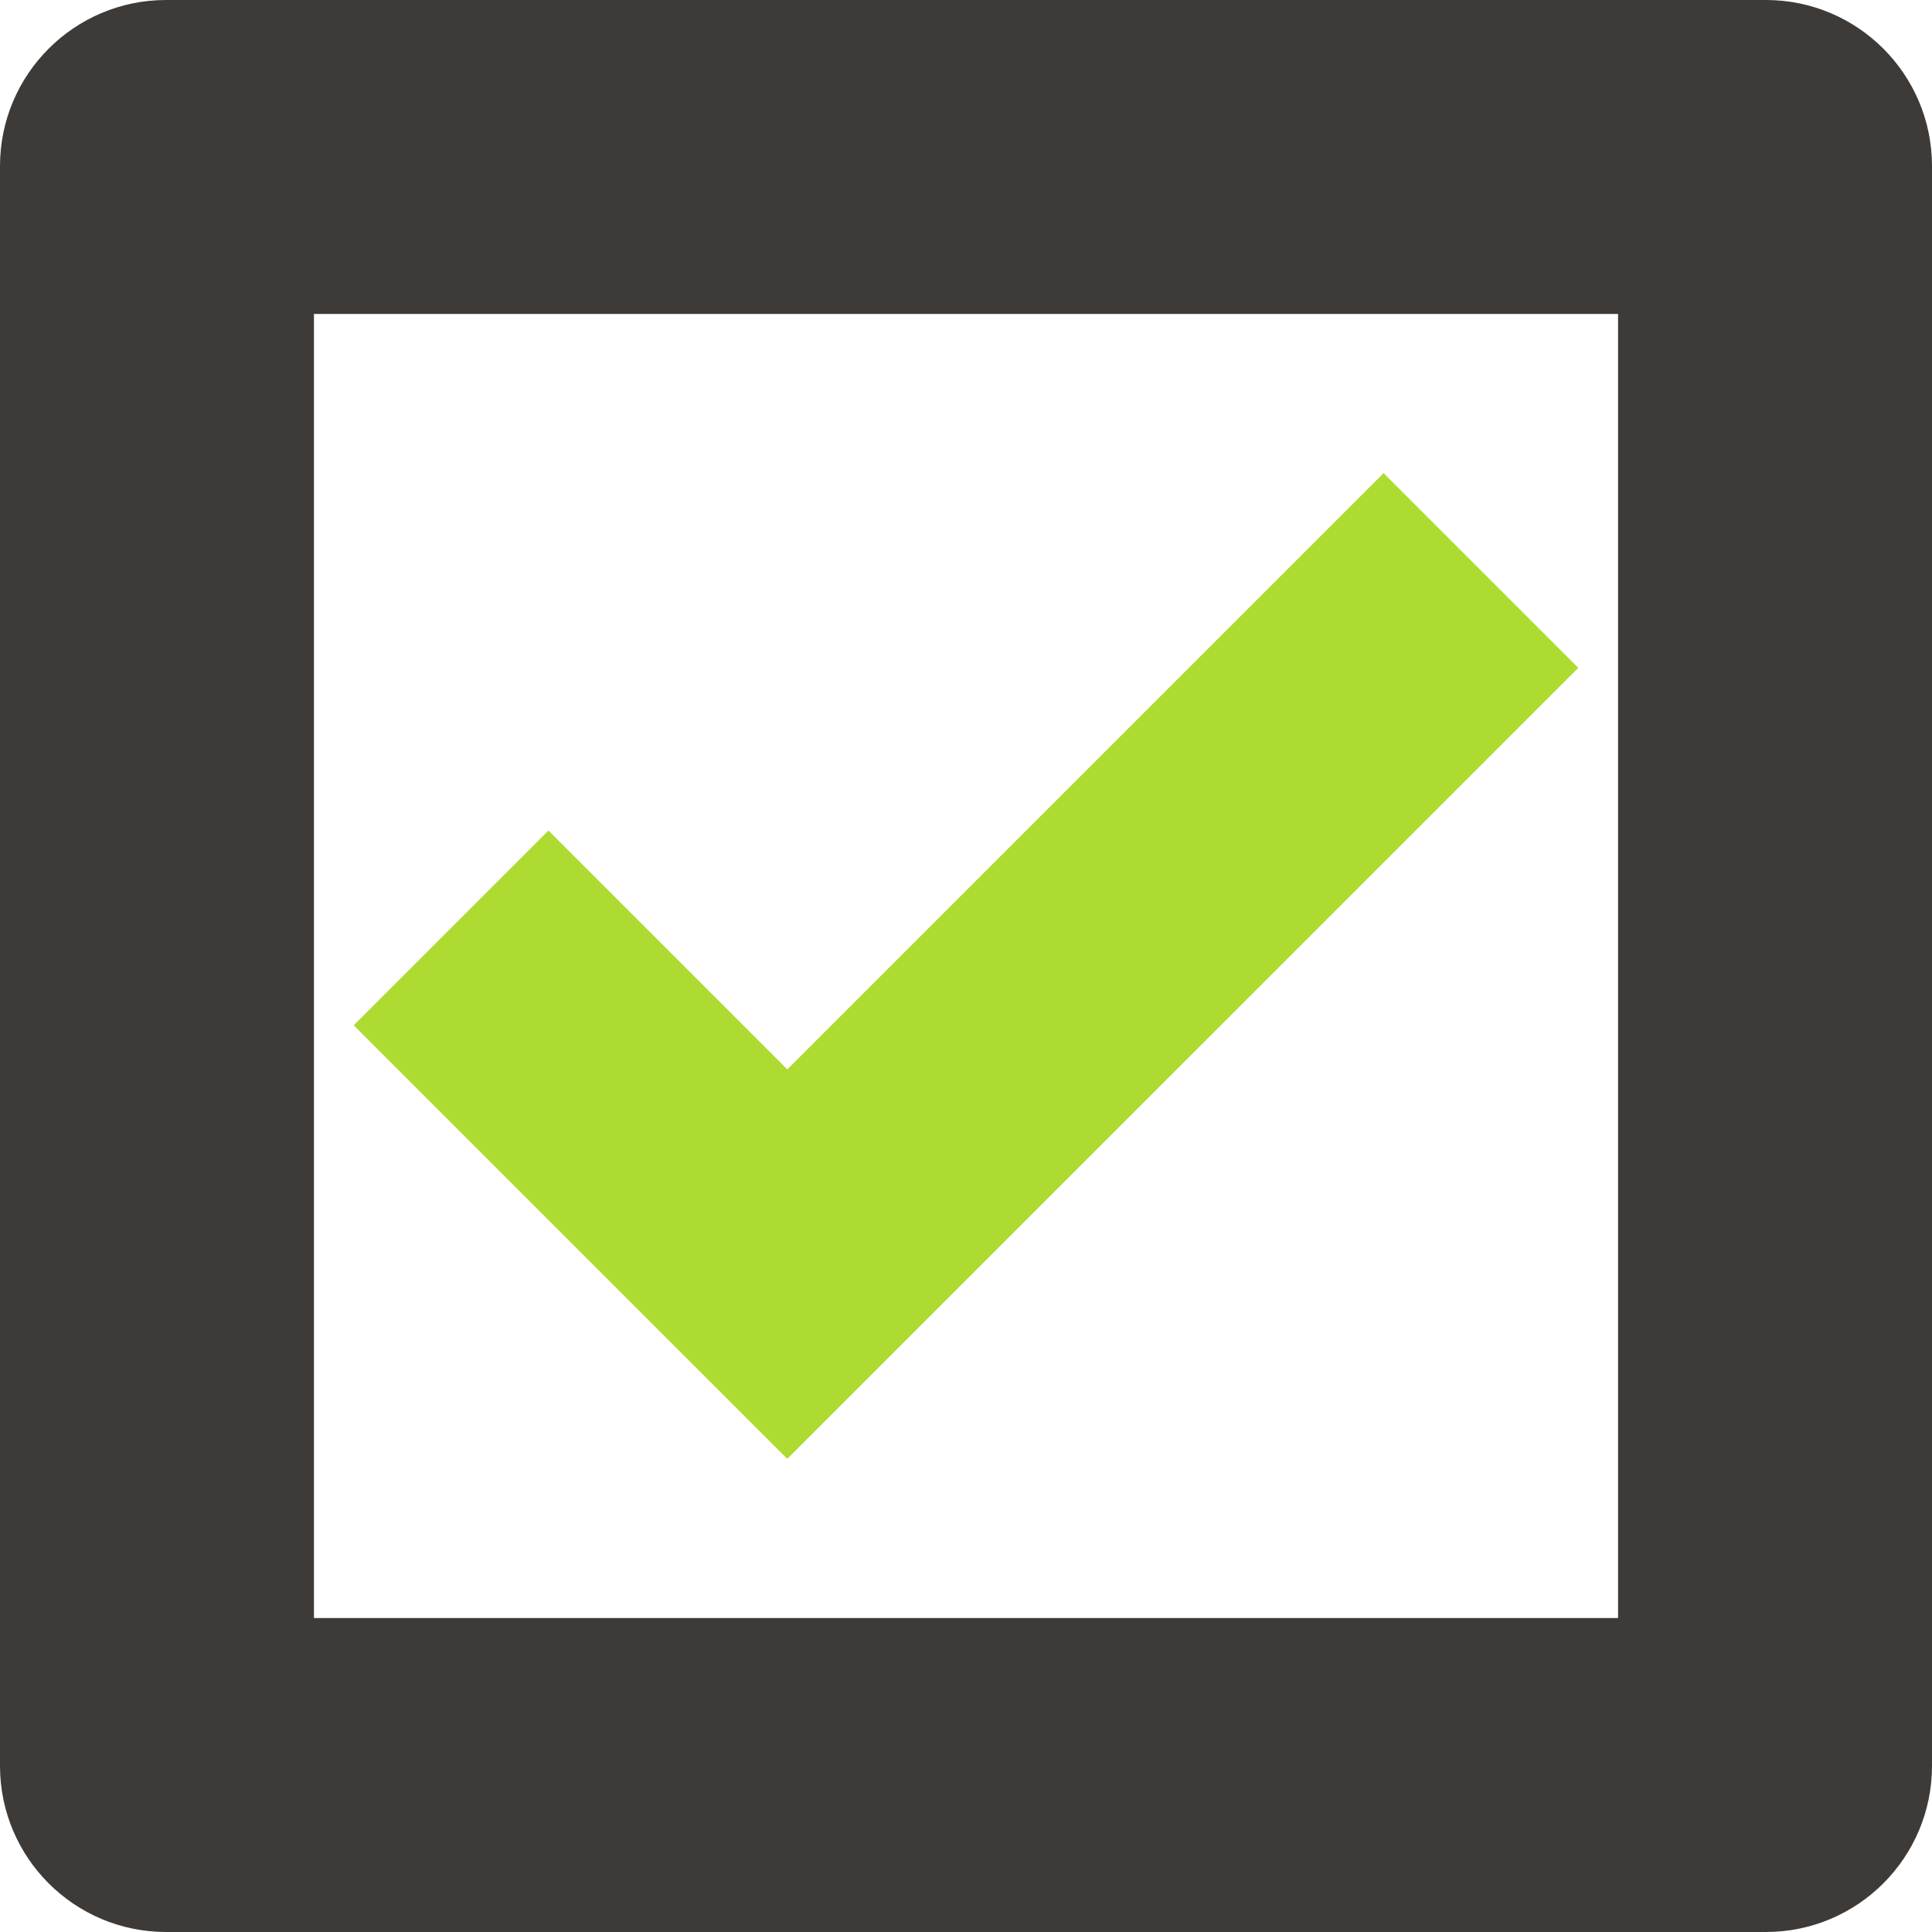
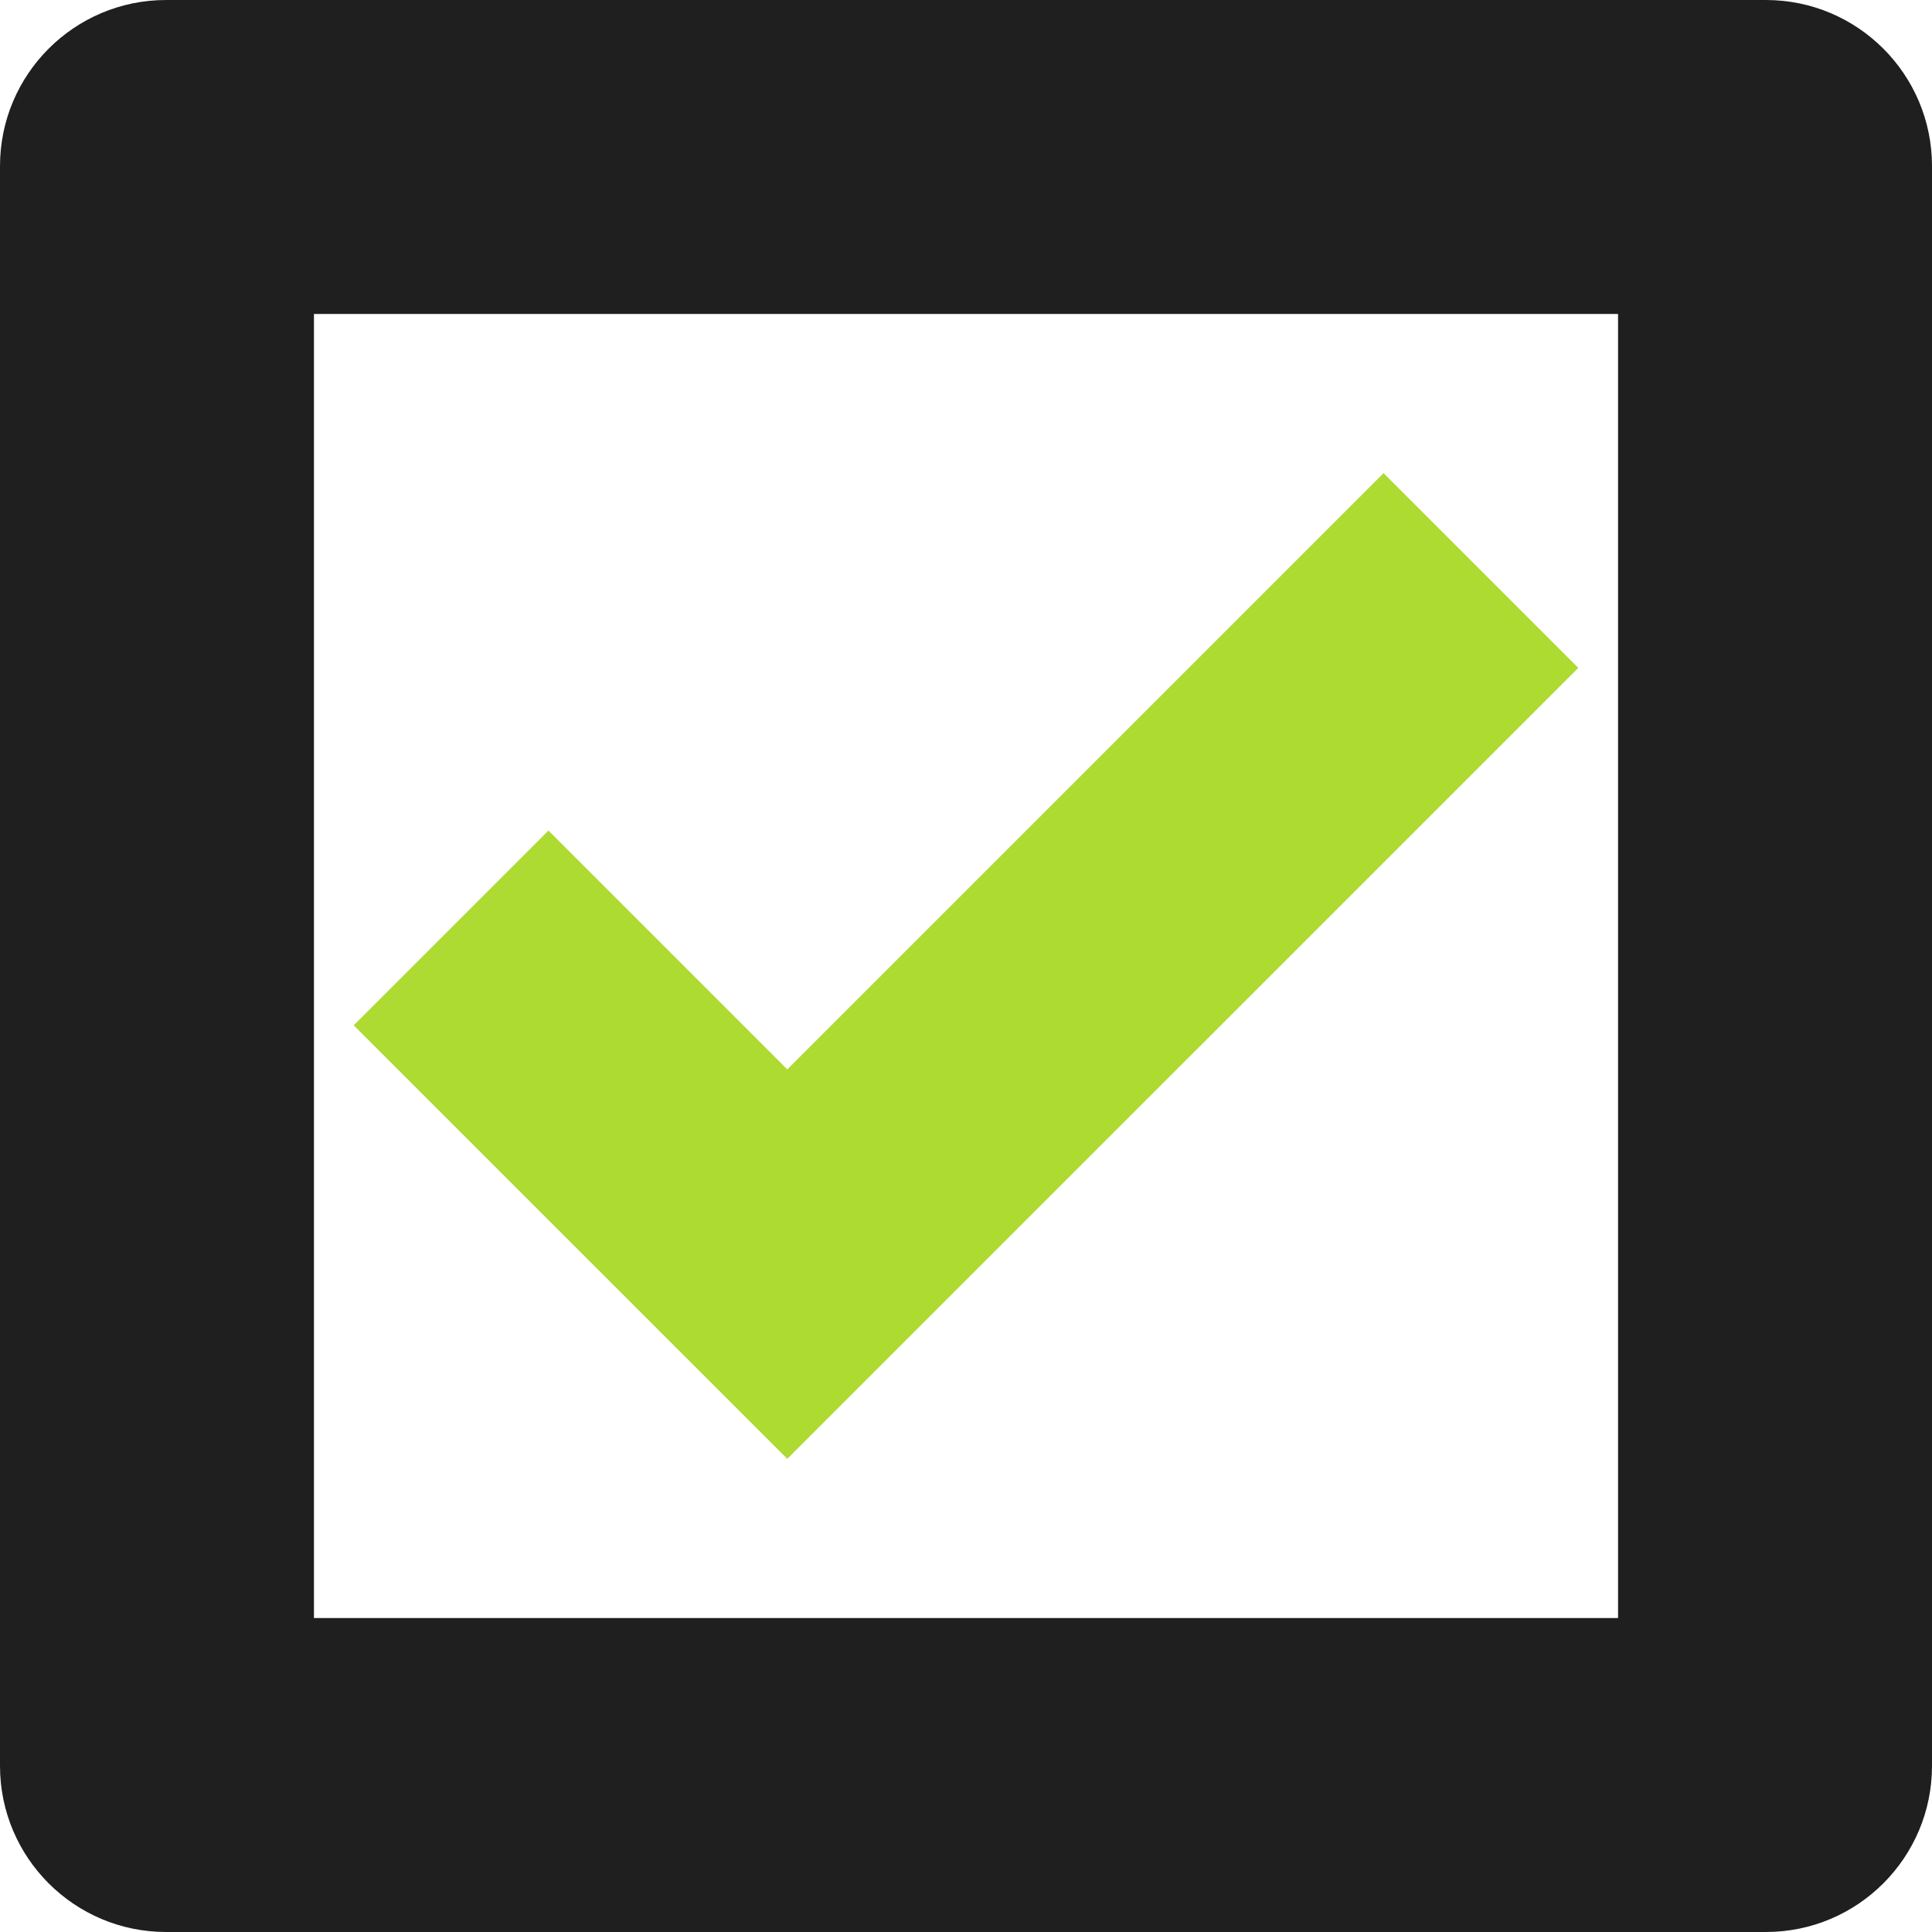
<svg xmlns="http://www.w3.org/2000/svg" version="1.0" id="Calque_1" x="0px" y="0px" viewBox="0 0 4000 4000" style="enable-background:new 0 0 4000 4000;" xml:space="preserve">
  <g>
-     <path style="fill:#3e3a38;" d="M3350,650v2700H650V650H3350 M3656.07,0H343.93C153.98,0,0,153.98,0,343.93v3312.15   C0,3846.02,153.98,4000,343.93,4000h3312.15c189.95,0,343.93-153.98,343.93-343.93V343.93C4000,153.98,3846.02,0,3656.07,0   L3656.07,0z" />
+     <path style="fill:#1e1f1e;" d="M3350,650v2700H650V650H3350 M3656.07,0H343.93C153.98,0,0,153.98,0,343.93v3312.15   C0,3846.02,153.98,4000,343.93,4000h3312.15c189.95,0,343.93-153.98,343.93-343.93V343.93C4000,153.98,3846.02,0,3656.07,0   L3656.07,0z" />
  </g>
  <polygon style="fill:#ADDB31;" points="3267.7,1382.76 1630.01,3020.44 1226.82,2617.25 1226.8,2617.26 732.3,2122.76   1135.5,1719.56 1630,2214.06 2864.5,979.56 " />
</svg>
